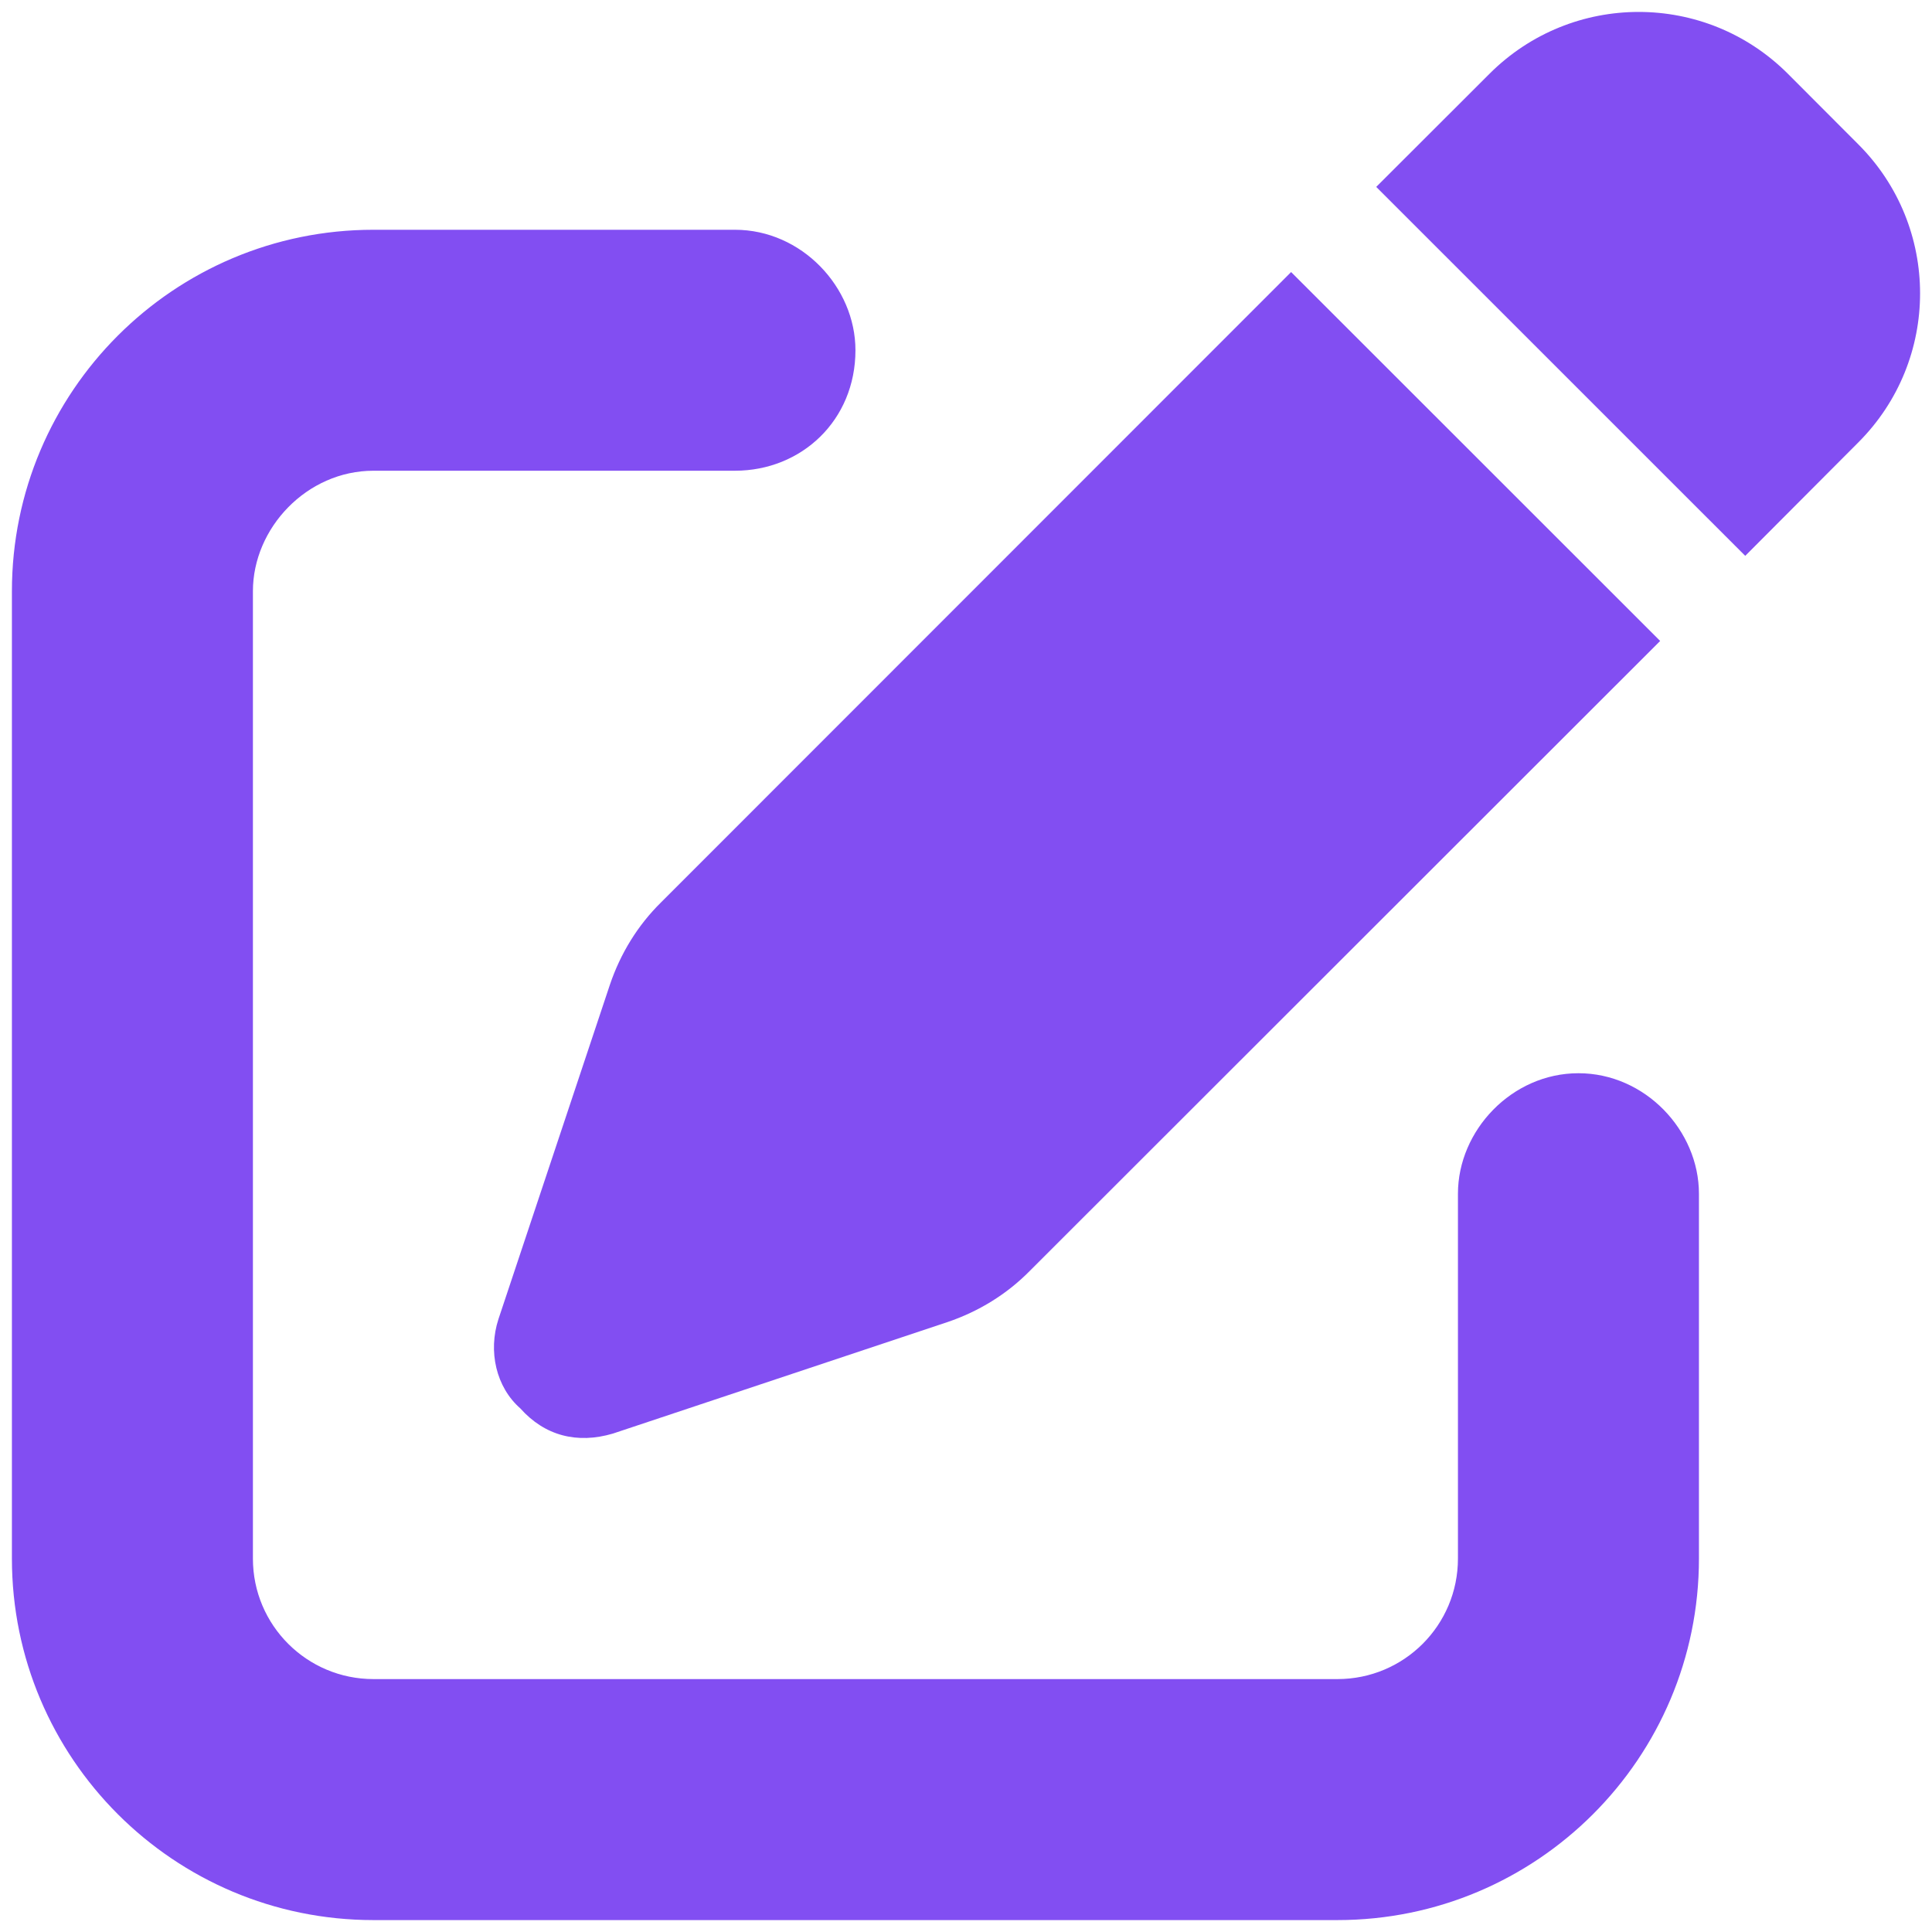
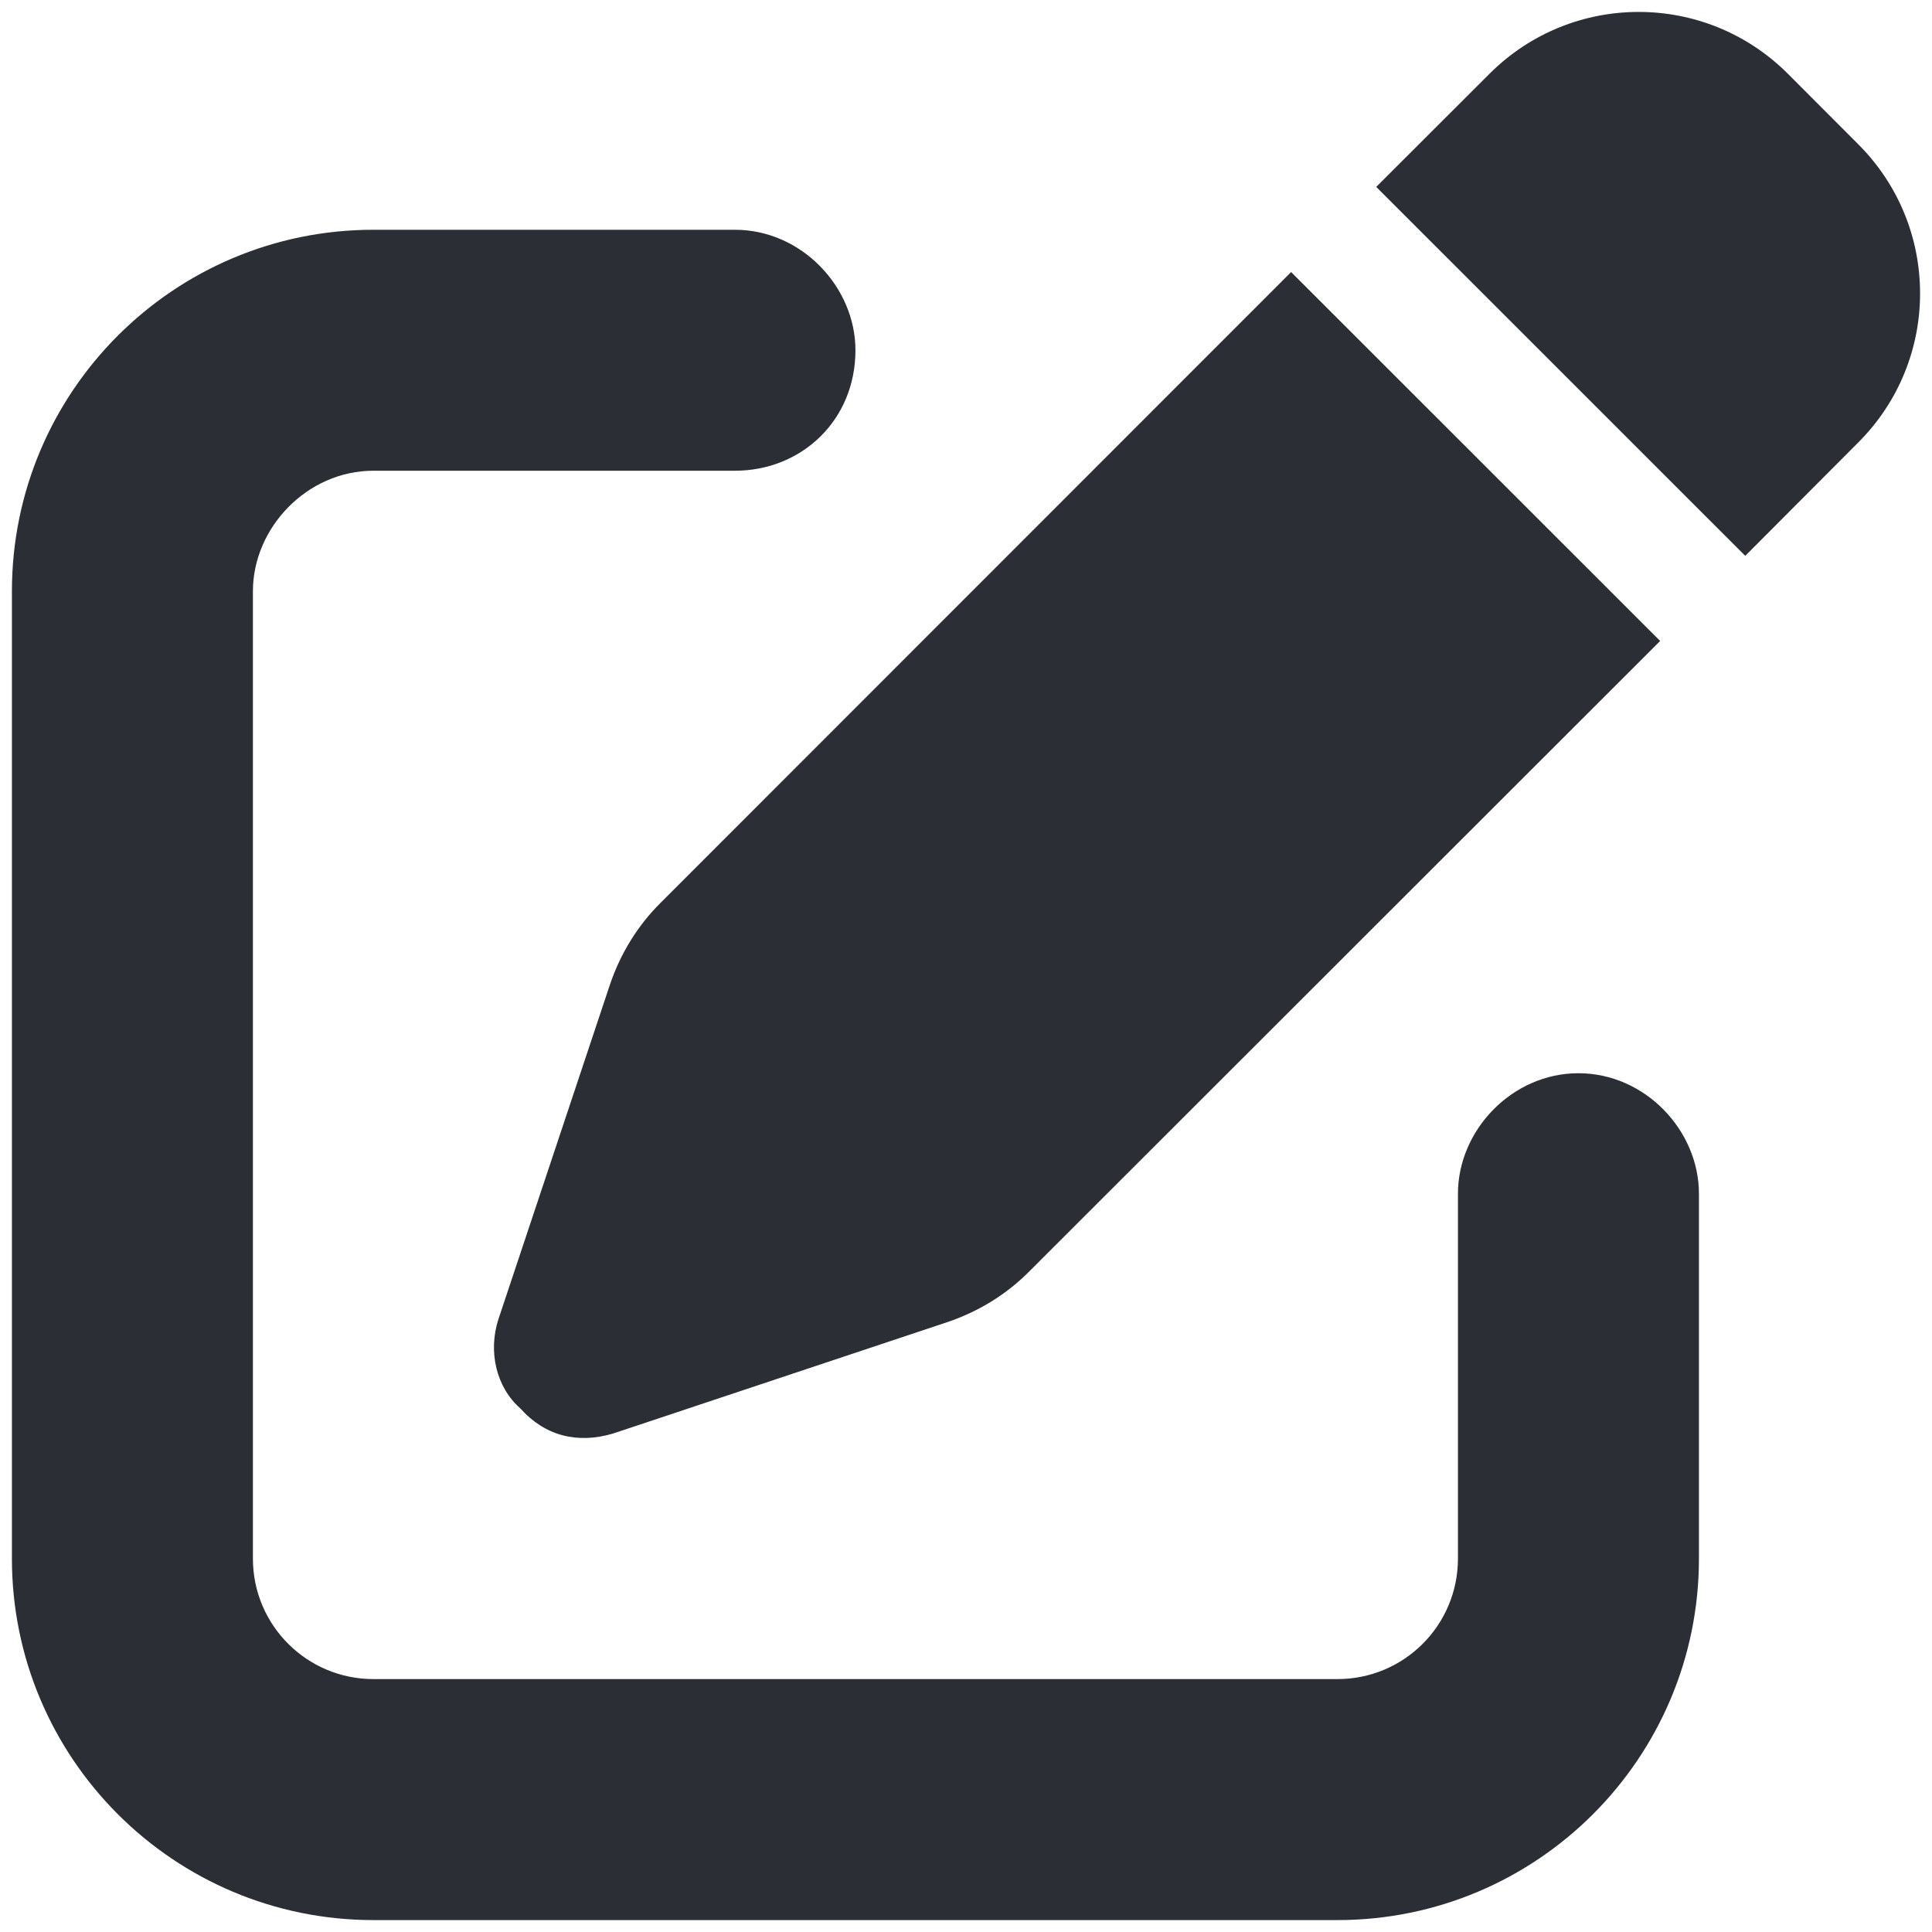
<svg xmlns="http://www.w3.org/2000/svg" width="54" height="54" viewBox="0 0 54 54" fill="none">
-   <path d="M51.938 4.032C54.243 6.334 54.243 10.066 51.938 12.368L48.78 15.536L38.466 5.224L41.634 2.06C43.939 -0.242 47.665 -0.242 49.97 2.06L51.938 4.032ZM18.479 25.219L36.087 7.604L46.402 17.915L28.783 35.522C28.141 36.175 27.351 36.659 26.478 36.954L17.131 40.069C16.132 40.364 15.226 40.132 14.542 39.364C13.869 38.774 13.637 37.775 13.932 36.869L17.047 27.523C17.342 26.65 17.826 25.861 18.479 25.219ZM20.542 6.422C22.404 6.422 23.91 8.024 23.91 9.789C23.91 11.747 22.404 13.157 20.542 13.157H10.438C8.578 13.157 7.069 14.757 7.069 16.525V43.563C7.069 45.426 8.578 46.931 10.438 46.931H37.382C39.245 46.931 40.75 45.426 40.75 43.563V33.365C40.75 31.597 42.255 29.997 44.118 29.997C45.981 29.997 47.486 31.597 47.486 33.365V43.563C47.486 49.141 42.96 53.667 37.382 53.667H10.438C4.857 53.667 0.333 49.141 0.333 43.563V16.525C0.333 10.947 4.857 6.422 10.438 6.422H20.542Z" fill="#824EF2" />
+   <path d="M51.938 4.032C54.243 6.334 54.243 10.066 51.938 12.368L48.78 15.536L38.466 5.224L41.634 2.06C43.939 -0.242 47.665 -0.242 49.97 2.06L51.938 4.032ZM18.479 25.219L36.087 7.604L46.402 17.915L28.783 35.522C28.141 36.175 27.351 36.659 26.478 36.954L17.131 40.069C16.132 40.364 15.226 40.132 14.542 39.364C13.869 38.774 13.637 37.775 13.932 36.869L17.047 27.523C17.342 26.65 17.826 25.861 18.479 25.219ZM20.542 6.422C22.404 6.422 23.91 8.024 23.91 9.789C23.91 11.747 22.404 13.157 20.542 13.157H10.438C8.578 13.157 7.069 14.757 7.069 16.525V43.563C7.069 45.426 8.578 46.931 10.438 46.931H37.382C39.245 46.931 40.75 45.426 40.75 43.563V33.365C40.75 31.597 42.255 29.997 44.118 29.997C45.981 29.997 47.486 31.597 47.486 33.365V43.563C47.486 49.141 42.96 53.667 37.382 53.667H10.438C4.857 53.667 0.333 49.141 0.333 43.563V16.525C0.333 10.947 4.857 6.422 10.438 6.422H20.542Z" fill="#2b2e35" />
</svg>
